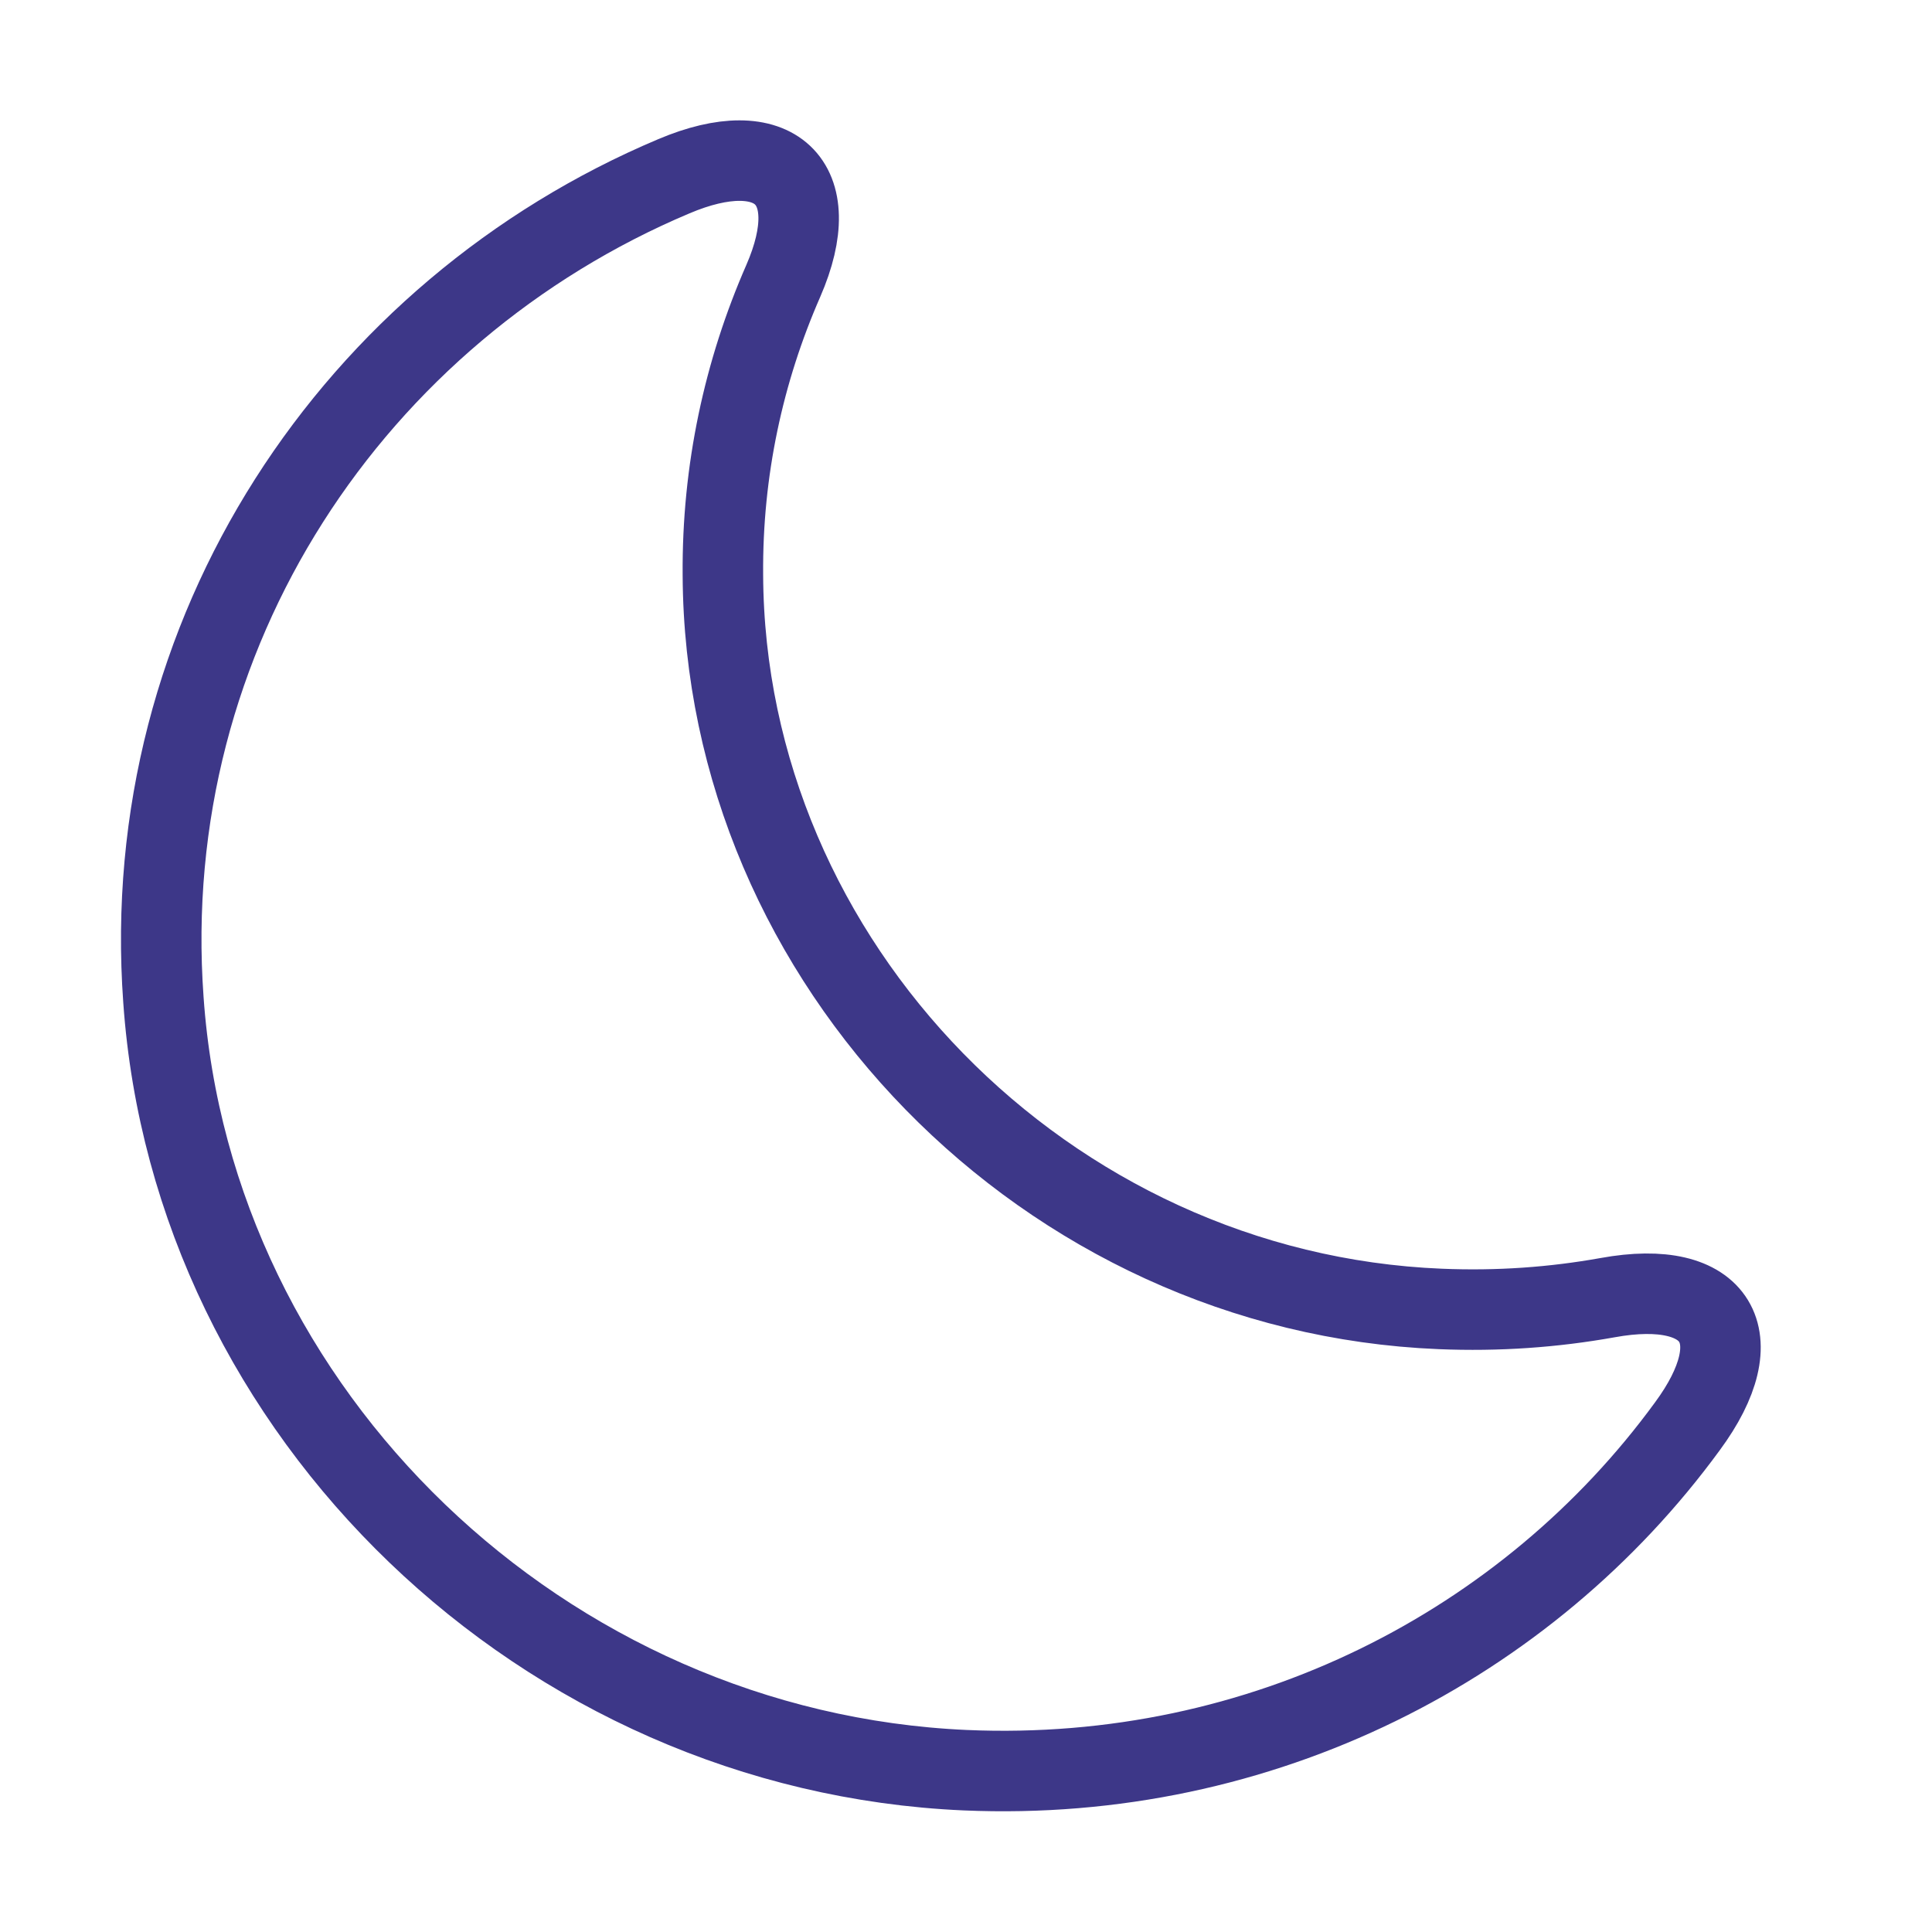
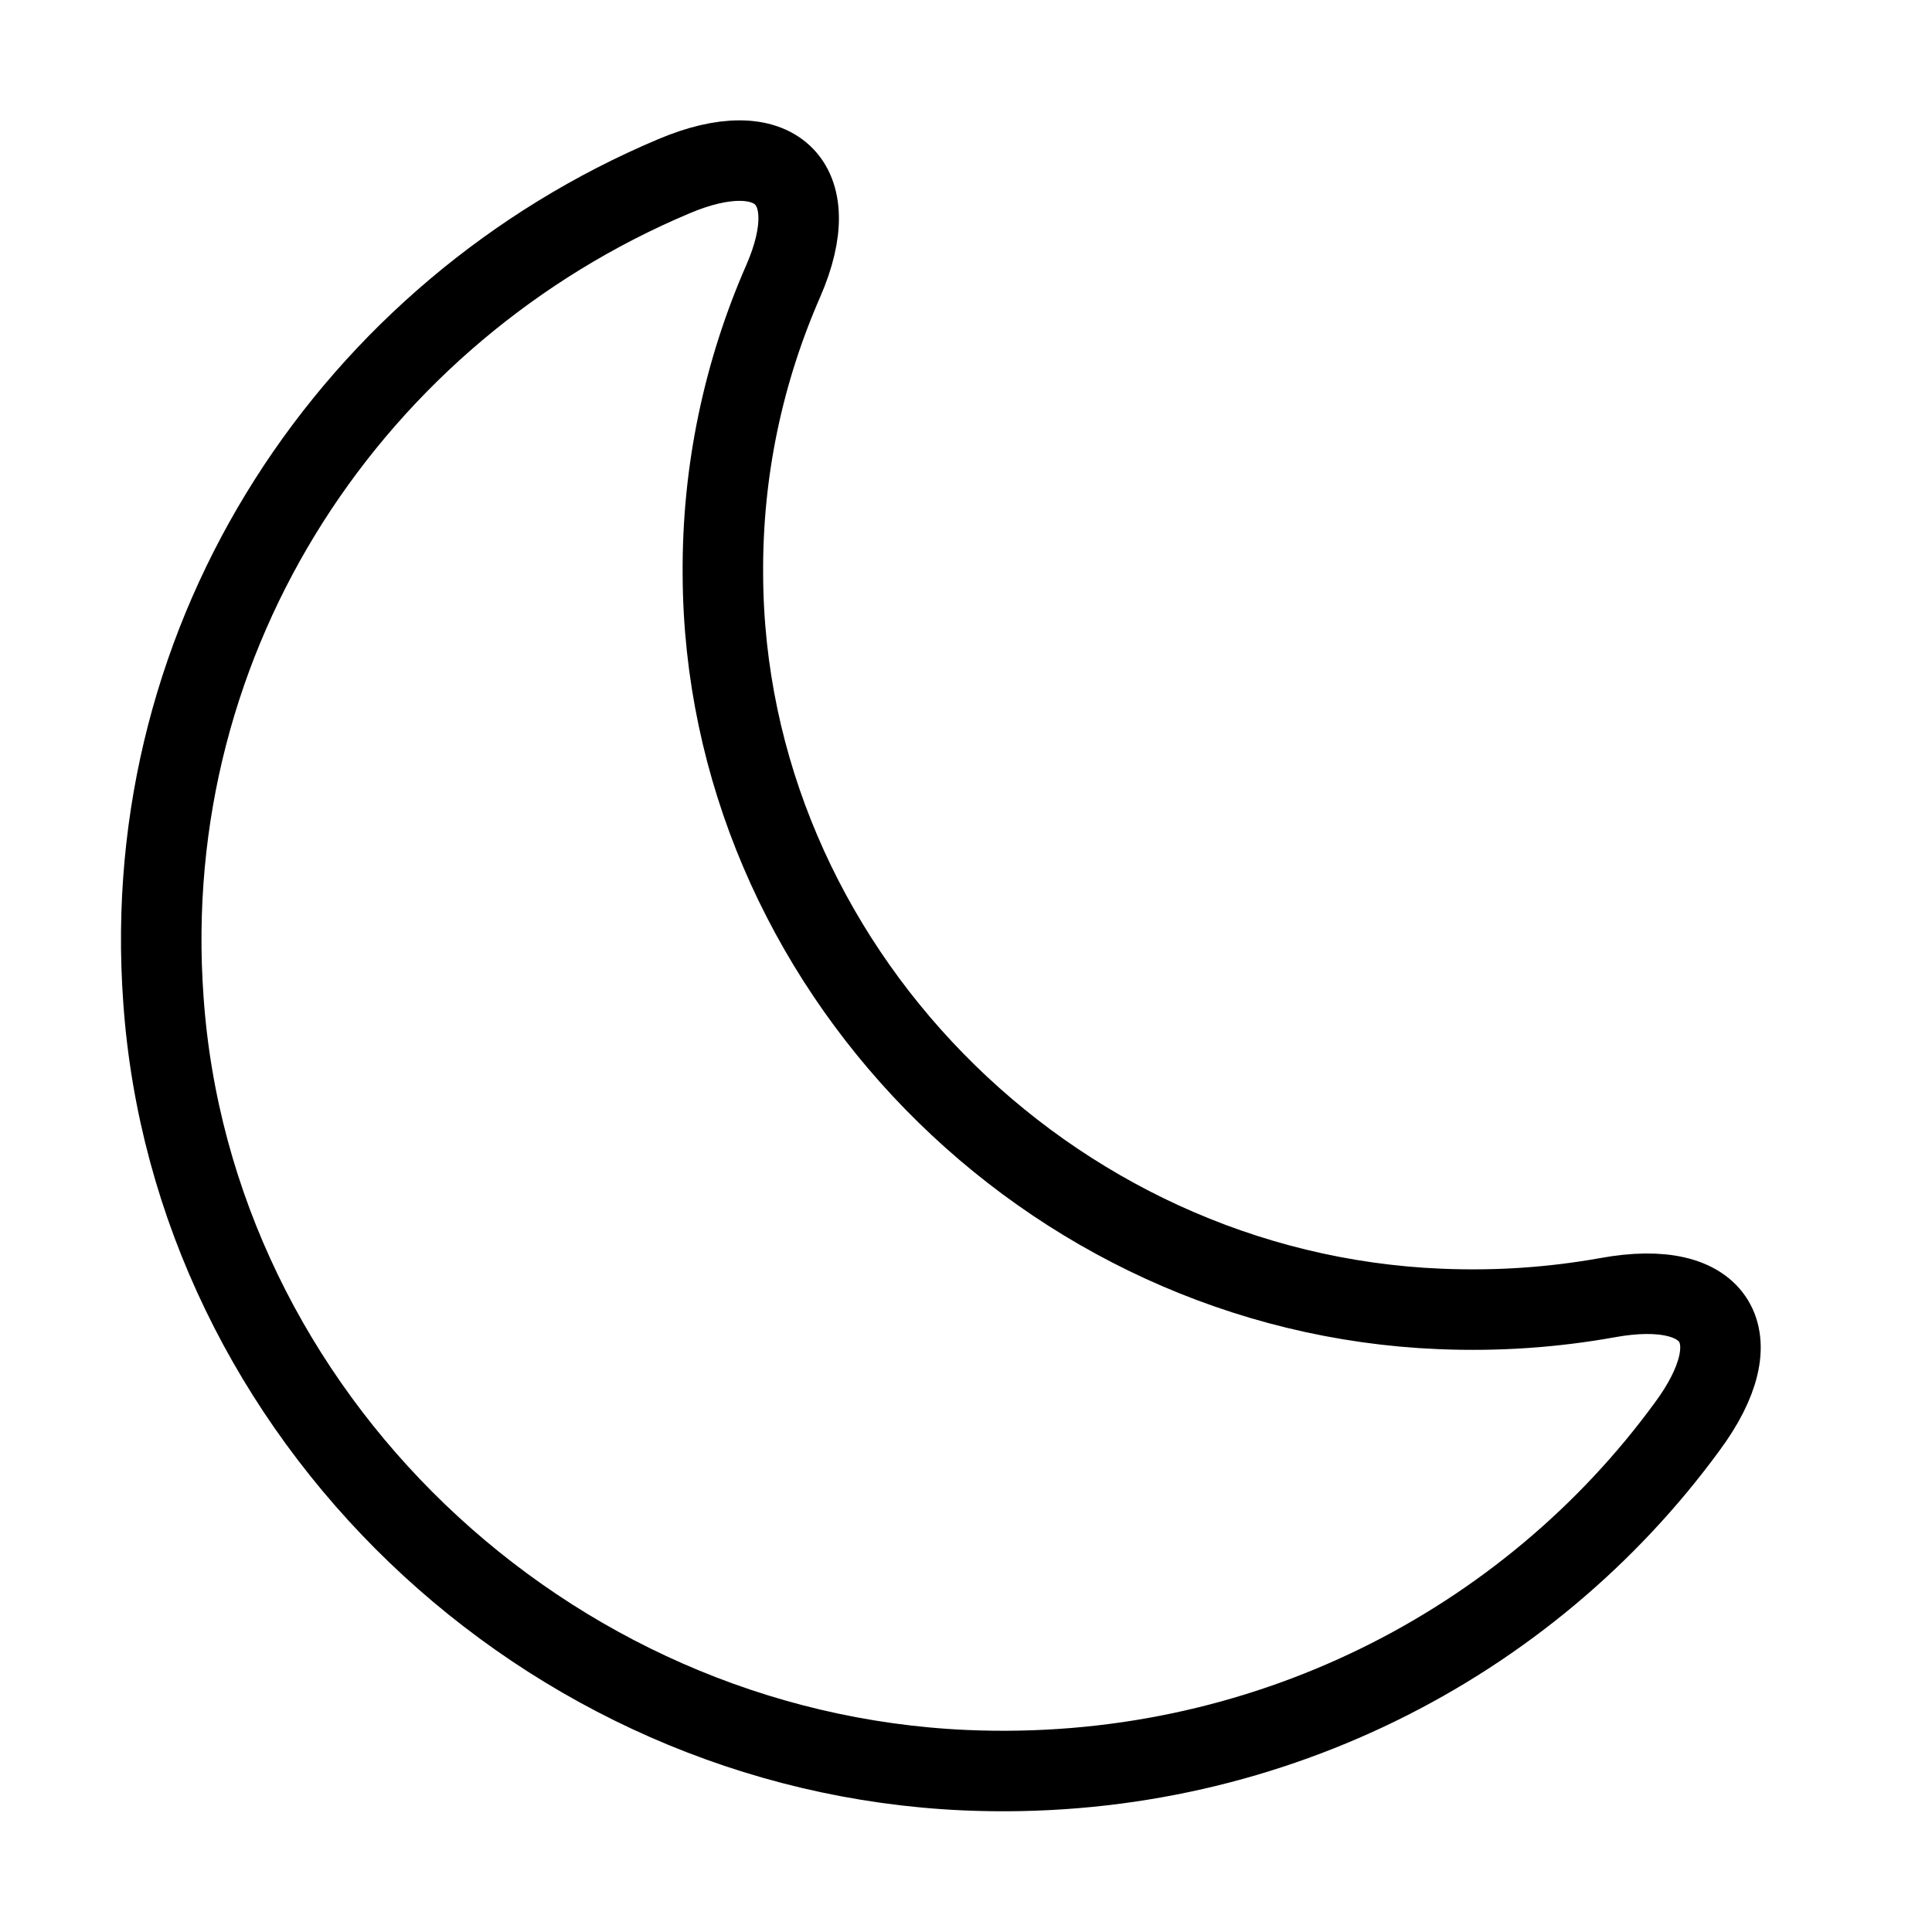
<svg xmlns="http://www.w3.org/2000/svg" viewBox="0 0 24 24" fill="none">
-   <path d="M2.03 12.42C2.39 17.57 6.76 21.76 11.99 21.99C15.68 22.15 18.98 20.43 20.96 17.72C21.78 16.61 21.34 15.87 19.97 16.12C19.3 16.24 18.61 16.29 17.89 16.26C13 16.06 9 11.97 8.98 7.14C8.97 5.84 9.24 4.61 9.73 3.49C10.27 2.25 9.62 1.66 8.37 2.19C4.41 3.86 1.7 7.85 2.03 12.42Z" stroke="#3D3788" stroke-width="1" stroke-linecap="round" stroke-linejoin="round" />
+   <path d="M2.03 12.42C2.39 17.57 6.76 21.76 11.99 21.99C15.68 22.15 18.98 20.43 20.96 17.72C21.78 16.61 21.34 15.87 19.97 16.12C19.3 16.24 18.61 16.29 17.89 16.26C13 16.06 9 11.97 8.98 7.14C8.97 5.84 9.24 4.61 9.73 3.49C10.27 2.25 9.62 1.66 8.37 2.19C4.41 3.86 1.7 7.85 2.03 12.42Z" stroke="currentColor" stroke-width="1" stroke-linecap="round" stroke-linejoin="round" />
</svg>
